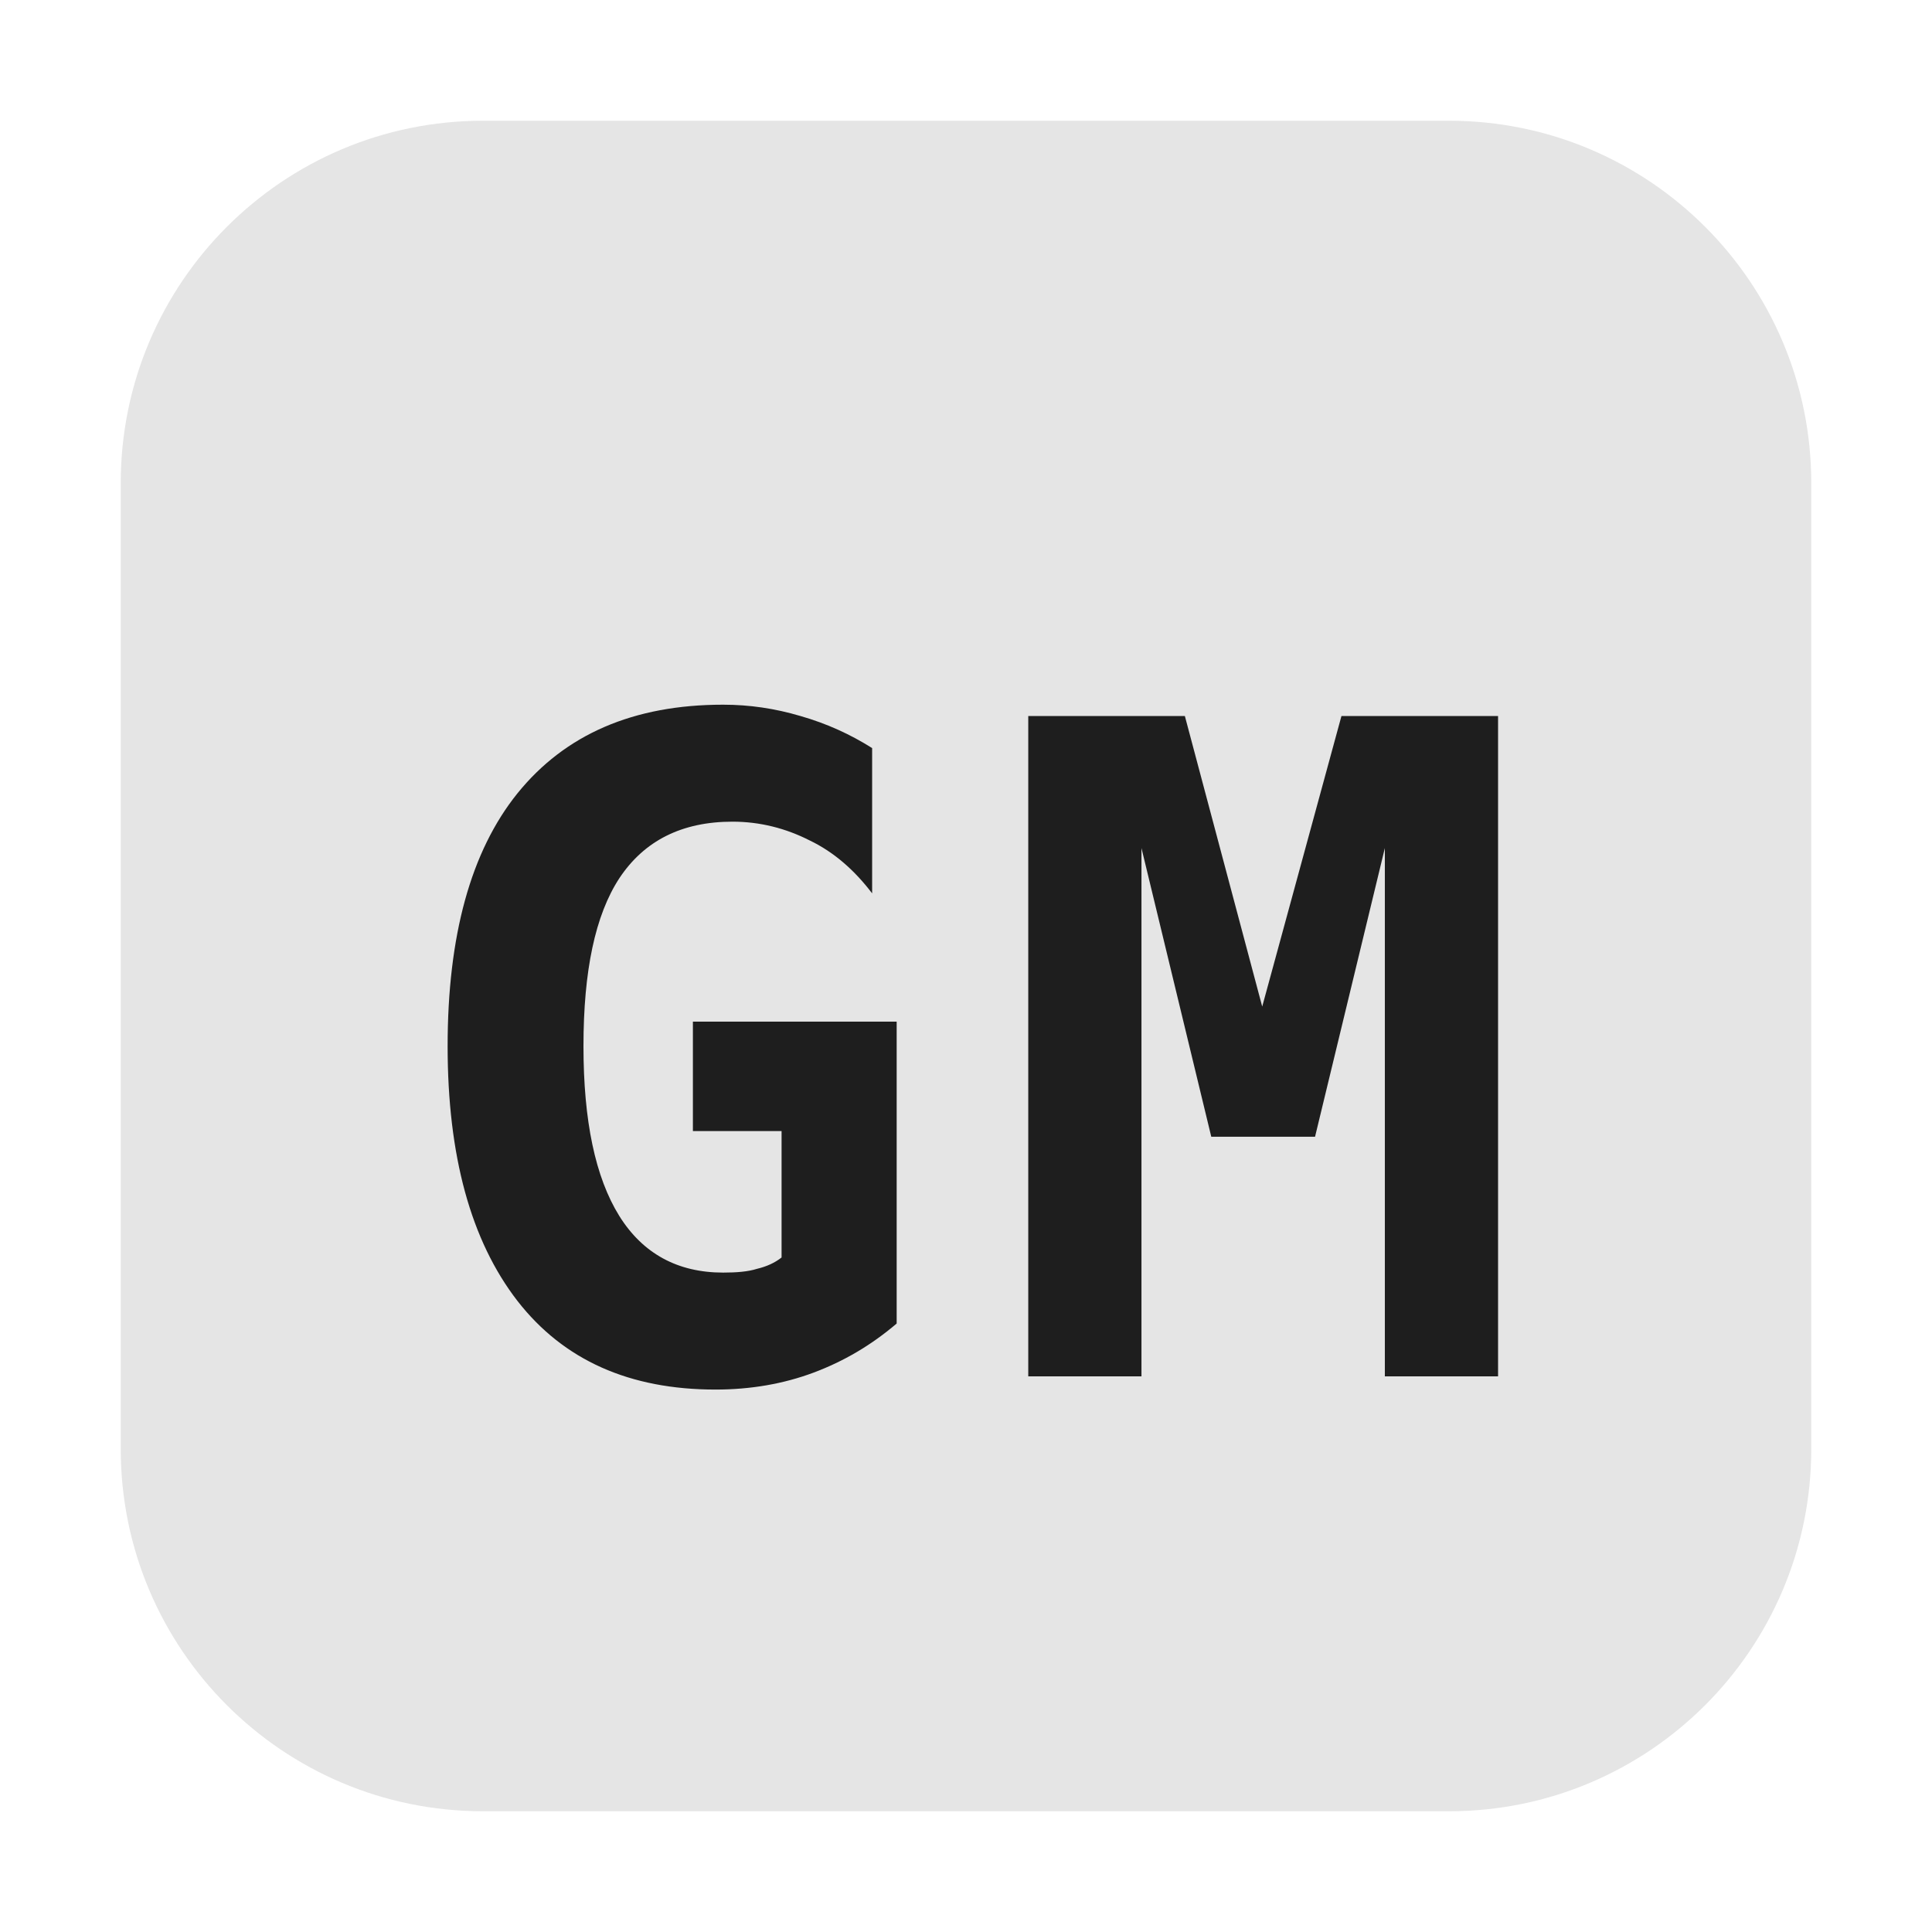
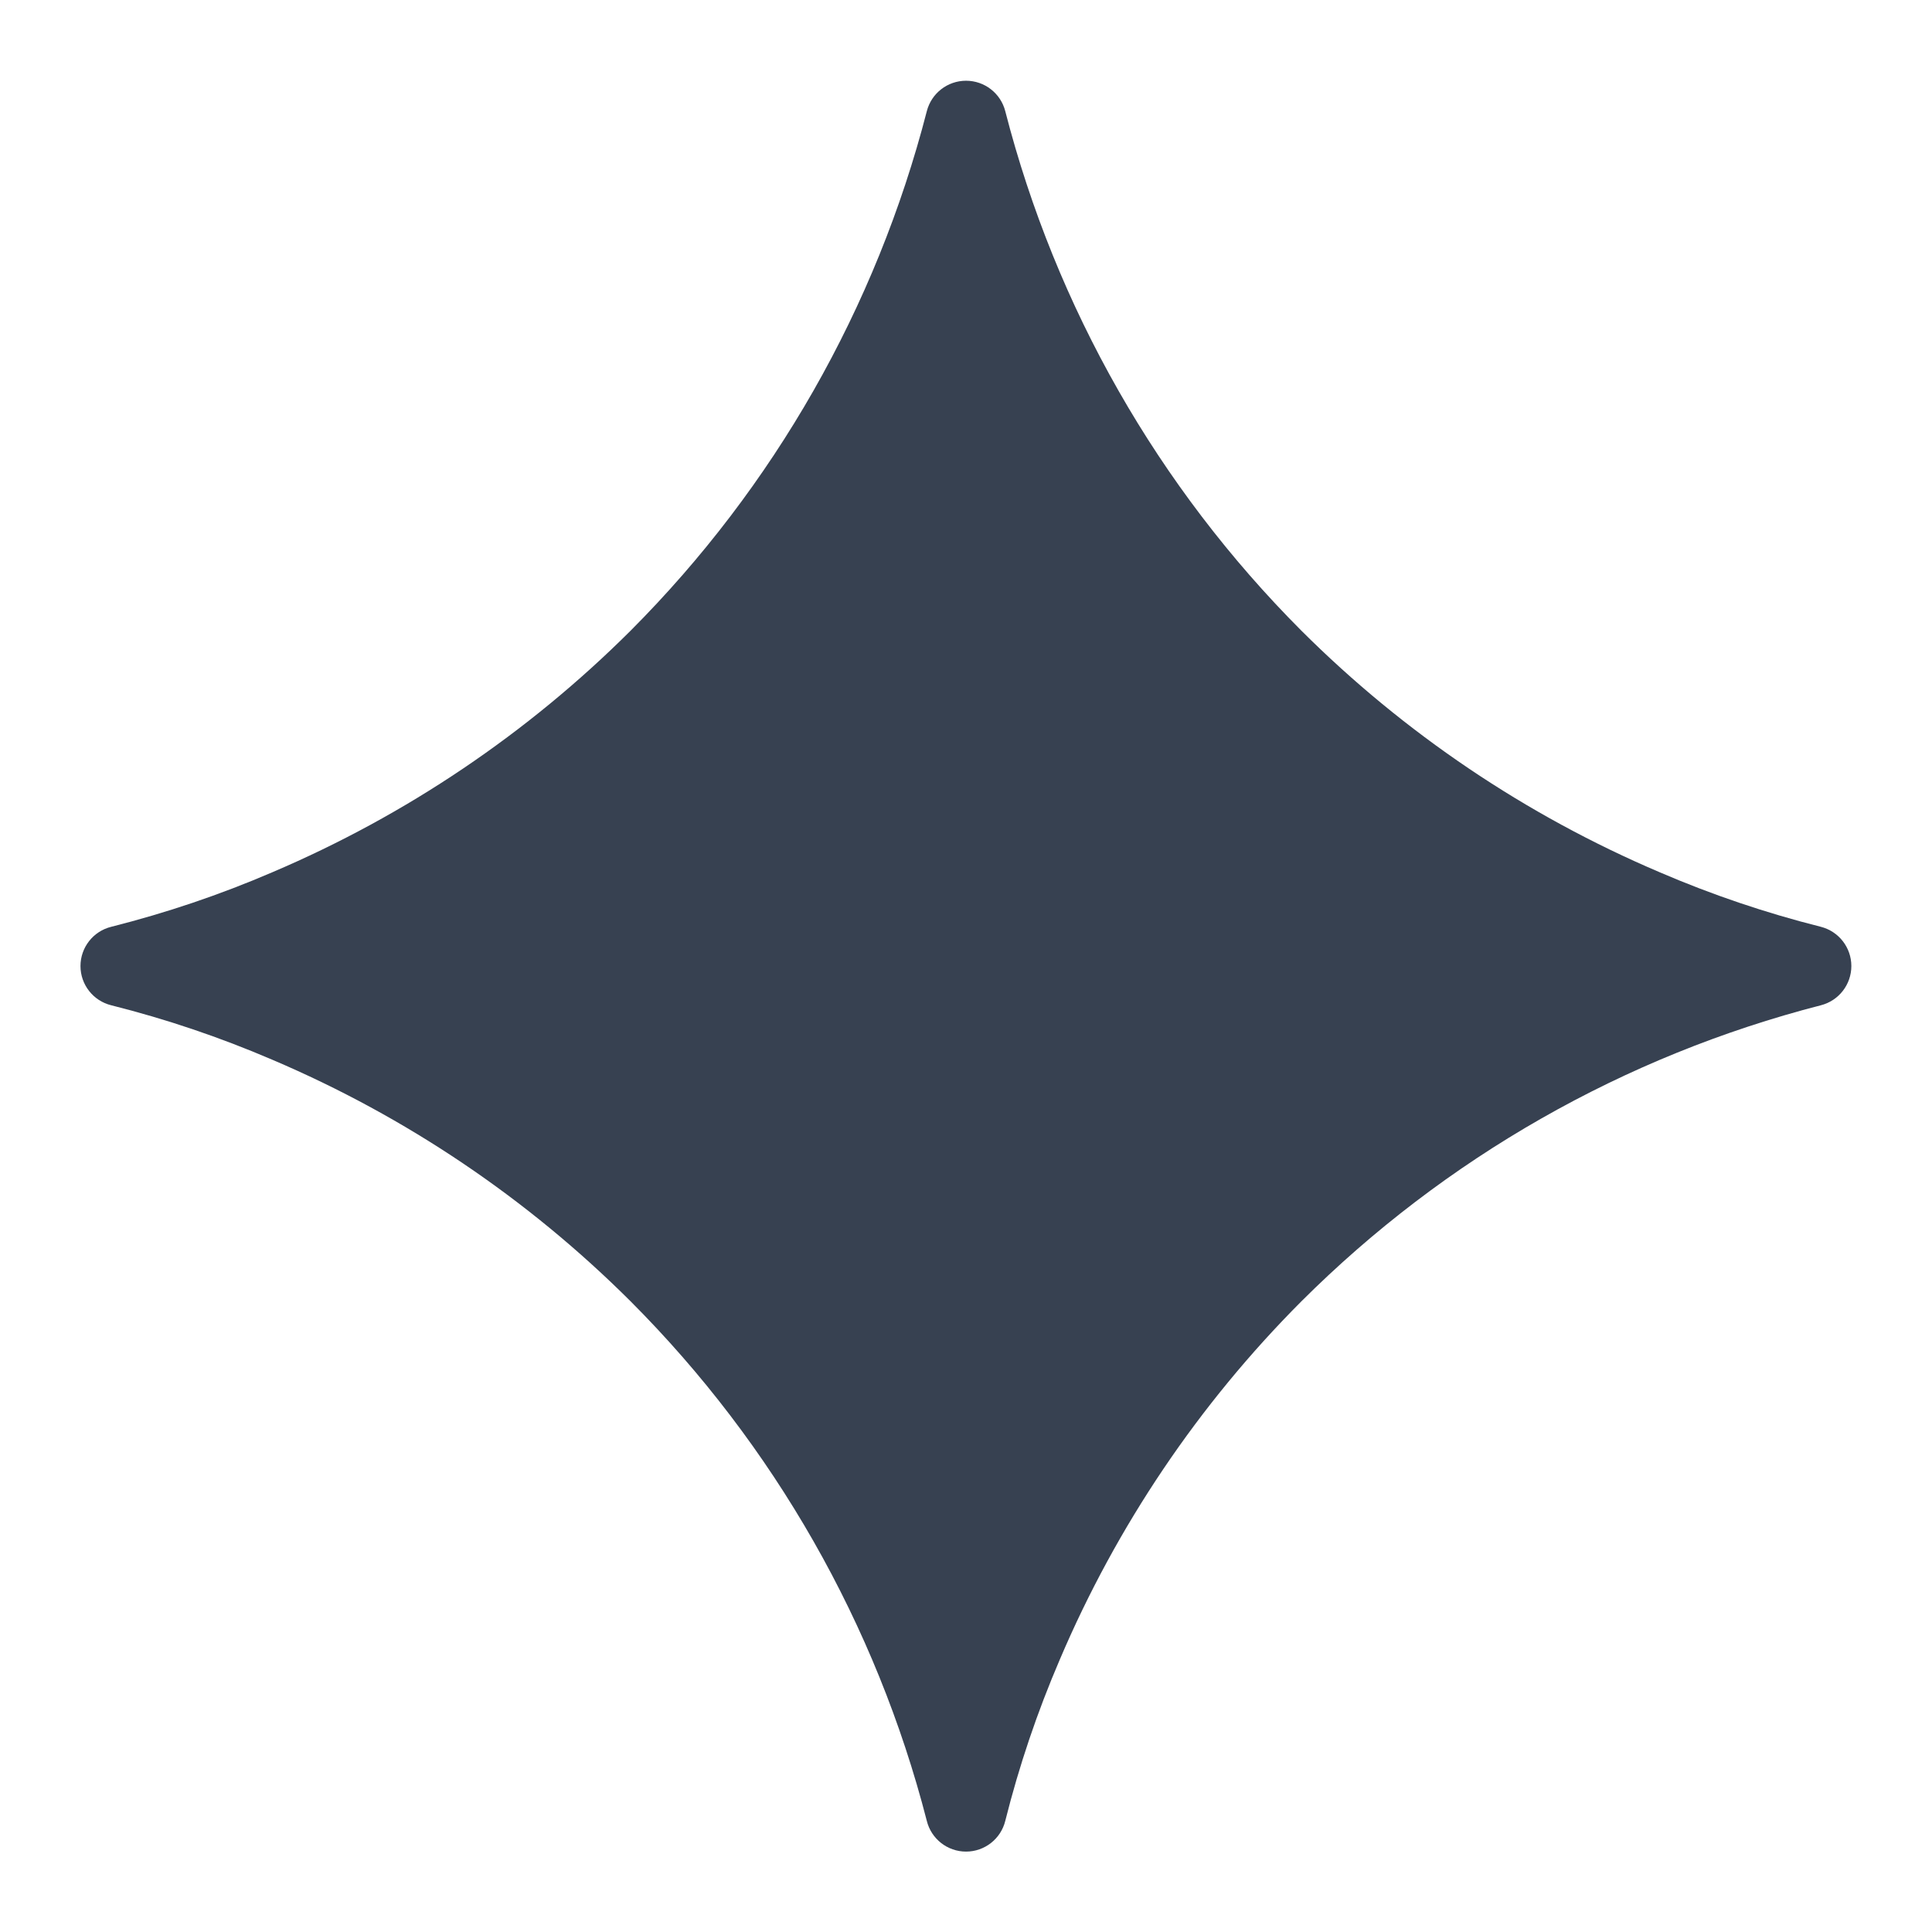
- <svg xmlns="http://www.w3.org/2000/svg" width="16" height="16" viewBox="0 0 16 16">
-   <rect x="1" y="1" width="14" height="14" rx="3" fill="#1e1e1e" opacity="0.12" />
-   <text x="8" y="11.4" font-family="monospace" font-size="7.5" font-weight="bold" fill="#1e1e1e" text-anchor="middle" letter-spacing="0.4">GM</text>
+ <svg xmlns="http://www.w3.org/2000/svg" fill="#374151" viewBox="0 0 24 24" width="16" height="16">
+   <path d="M20.616 10.835a14.147 14.147 0 01-4.45-3.001 14.111 14.111 0 01-3.678-6.452.503.503 0 00-.975 0 14.134 14.134 0 01-3.679 6.452 14.155 14.155 0 01-4.45 3.001c-.65.28-1.318.505-2.002.678a.502.502 0 000 .975c.684.172 1.35.397 2.002.677a14.147 14.147 0 014.45 3.001 14.112 14.112 0 013.679 6.453.502.502 0 00.975 0c.172-.685.397-1.351.677-2.003a14.145 14.145 0 013.001-4.45 14.113 14.113 0 016.453-3.678.503.503 0 000-.975 13.245 13.245 0 01-2.003-.678z" />
</svg>
